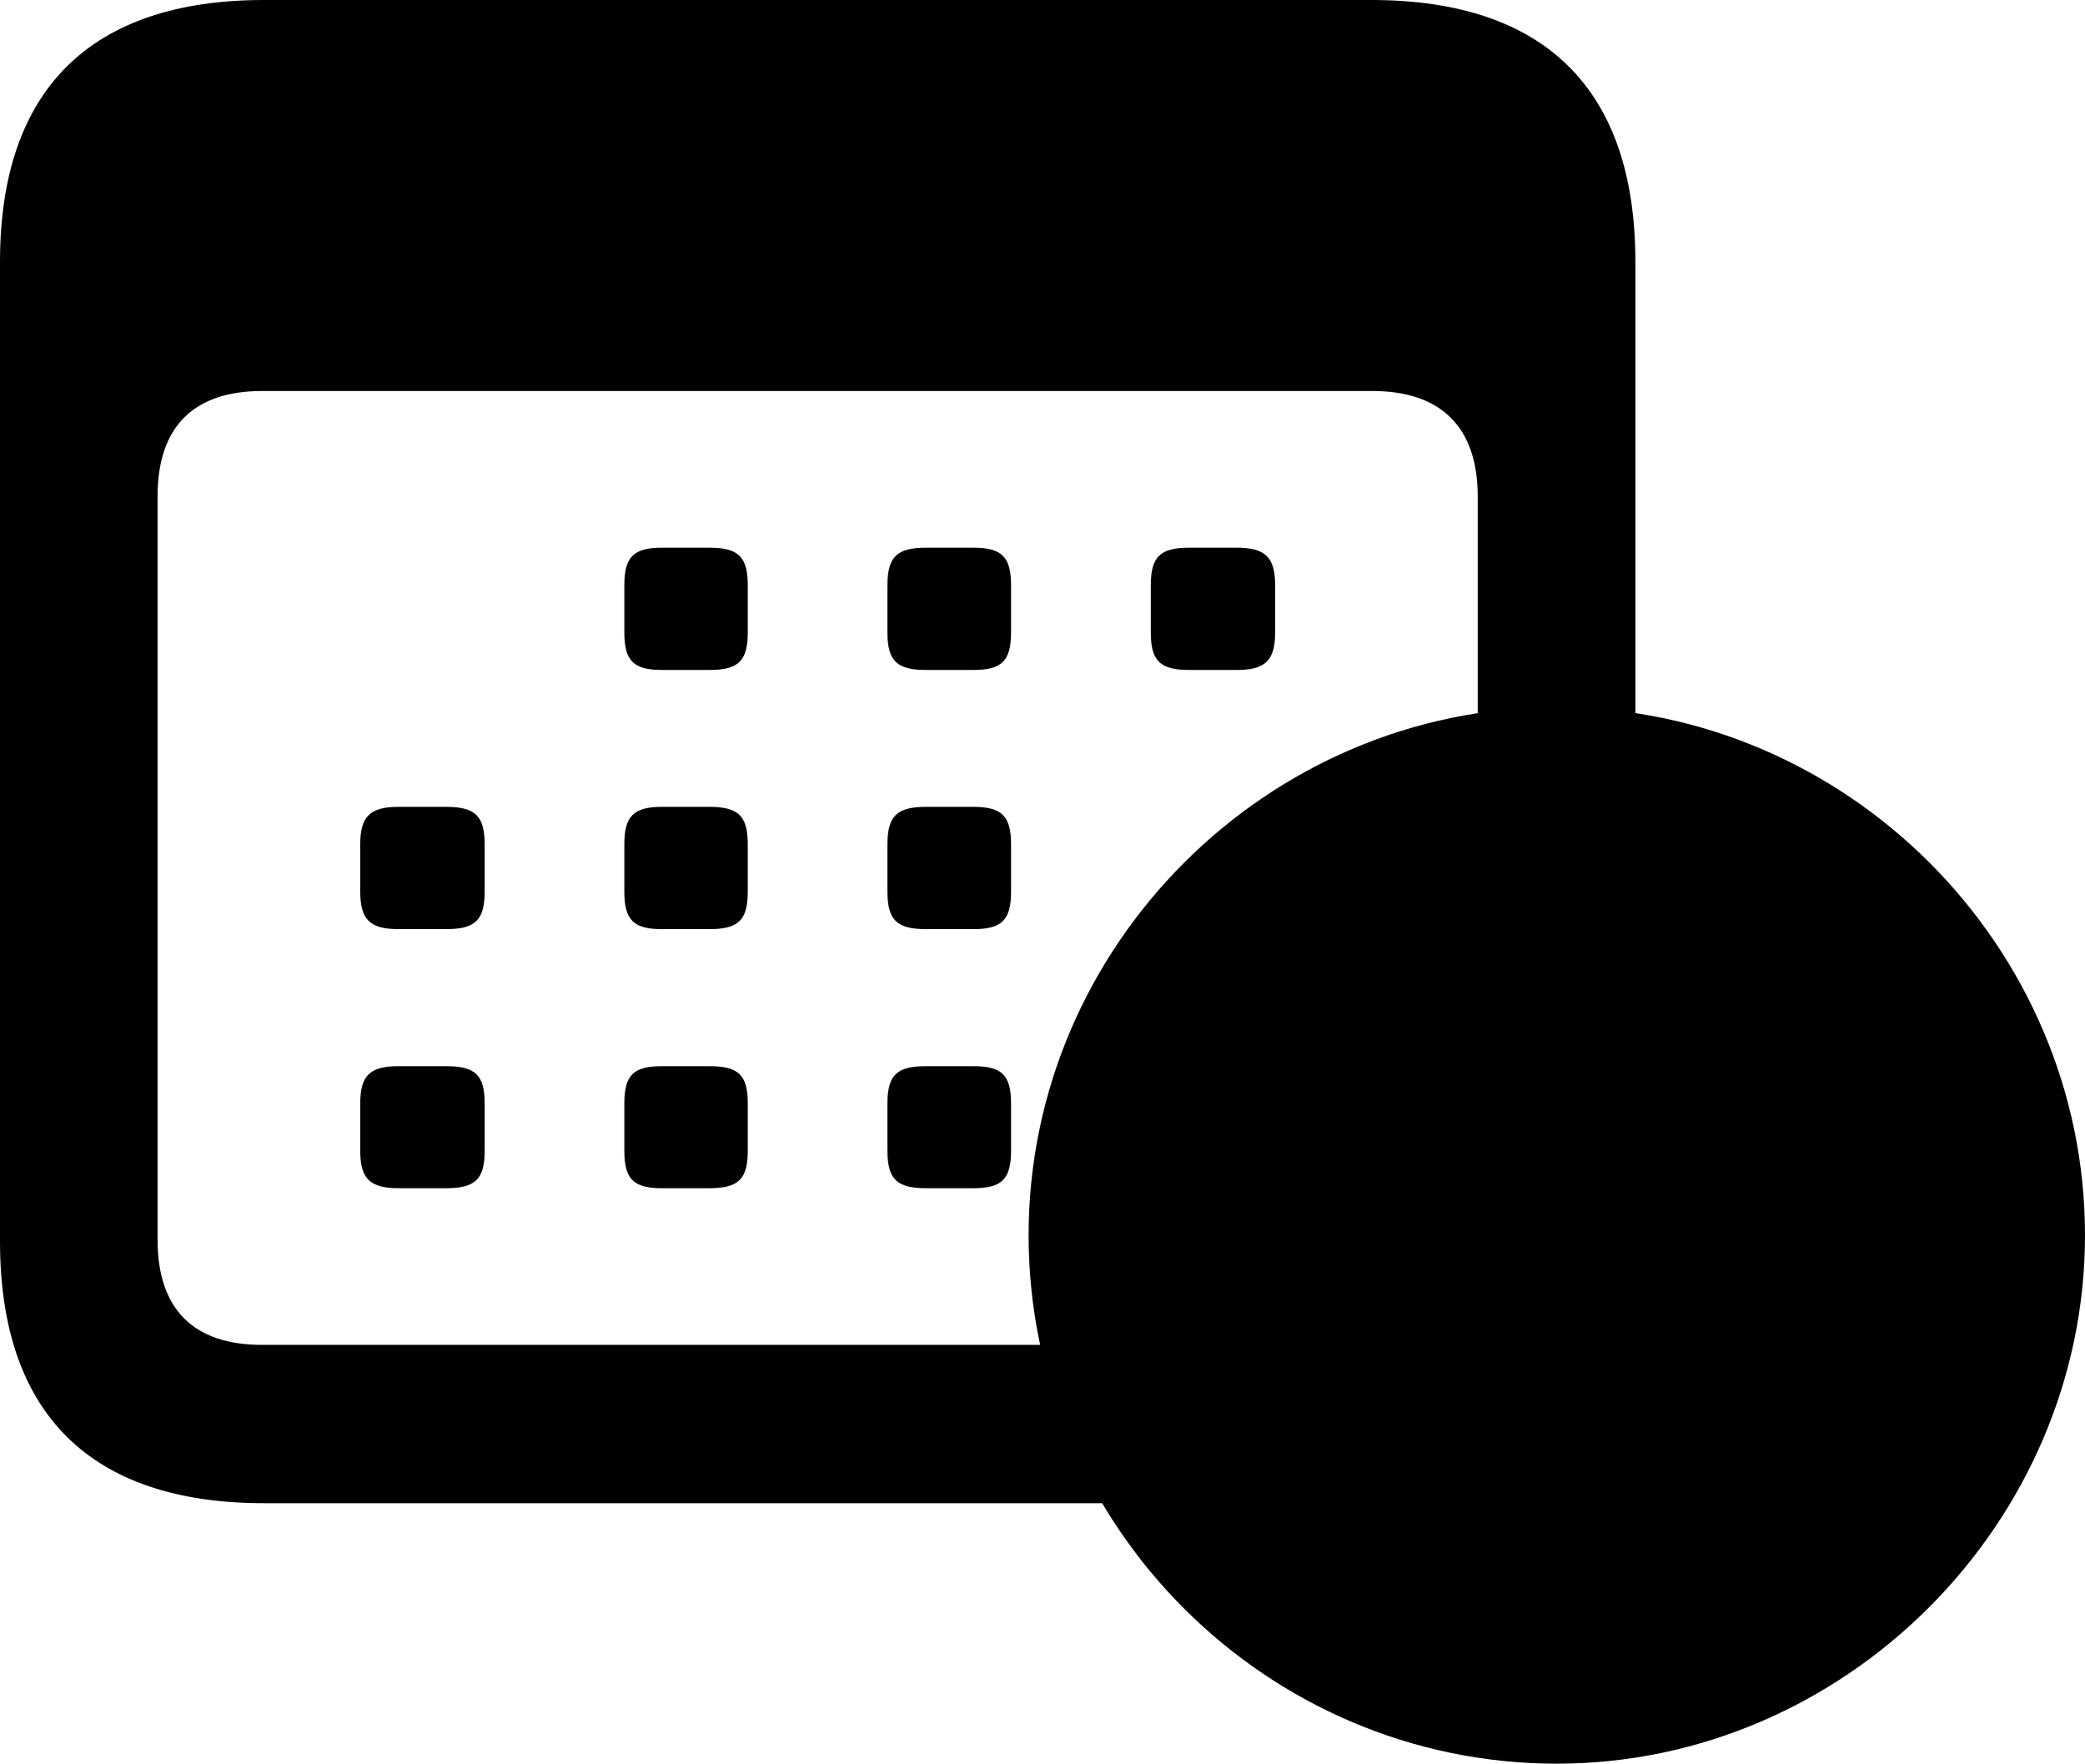
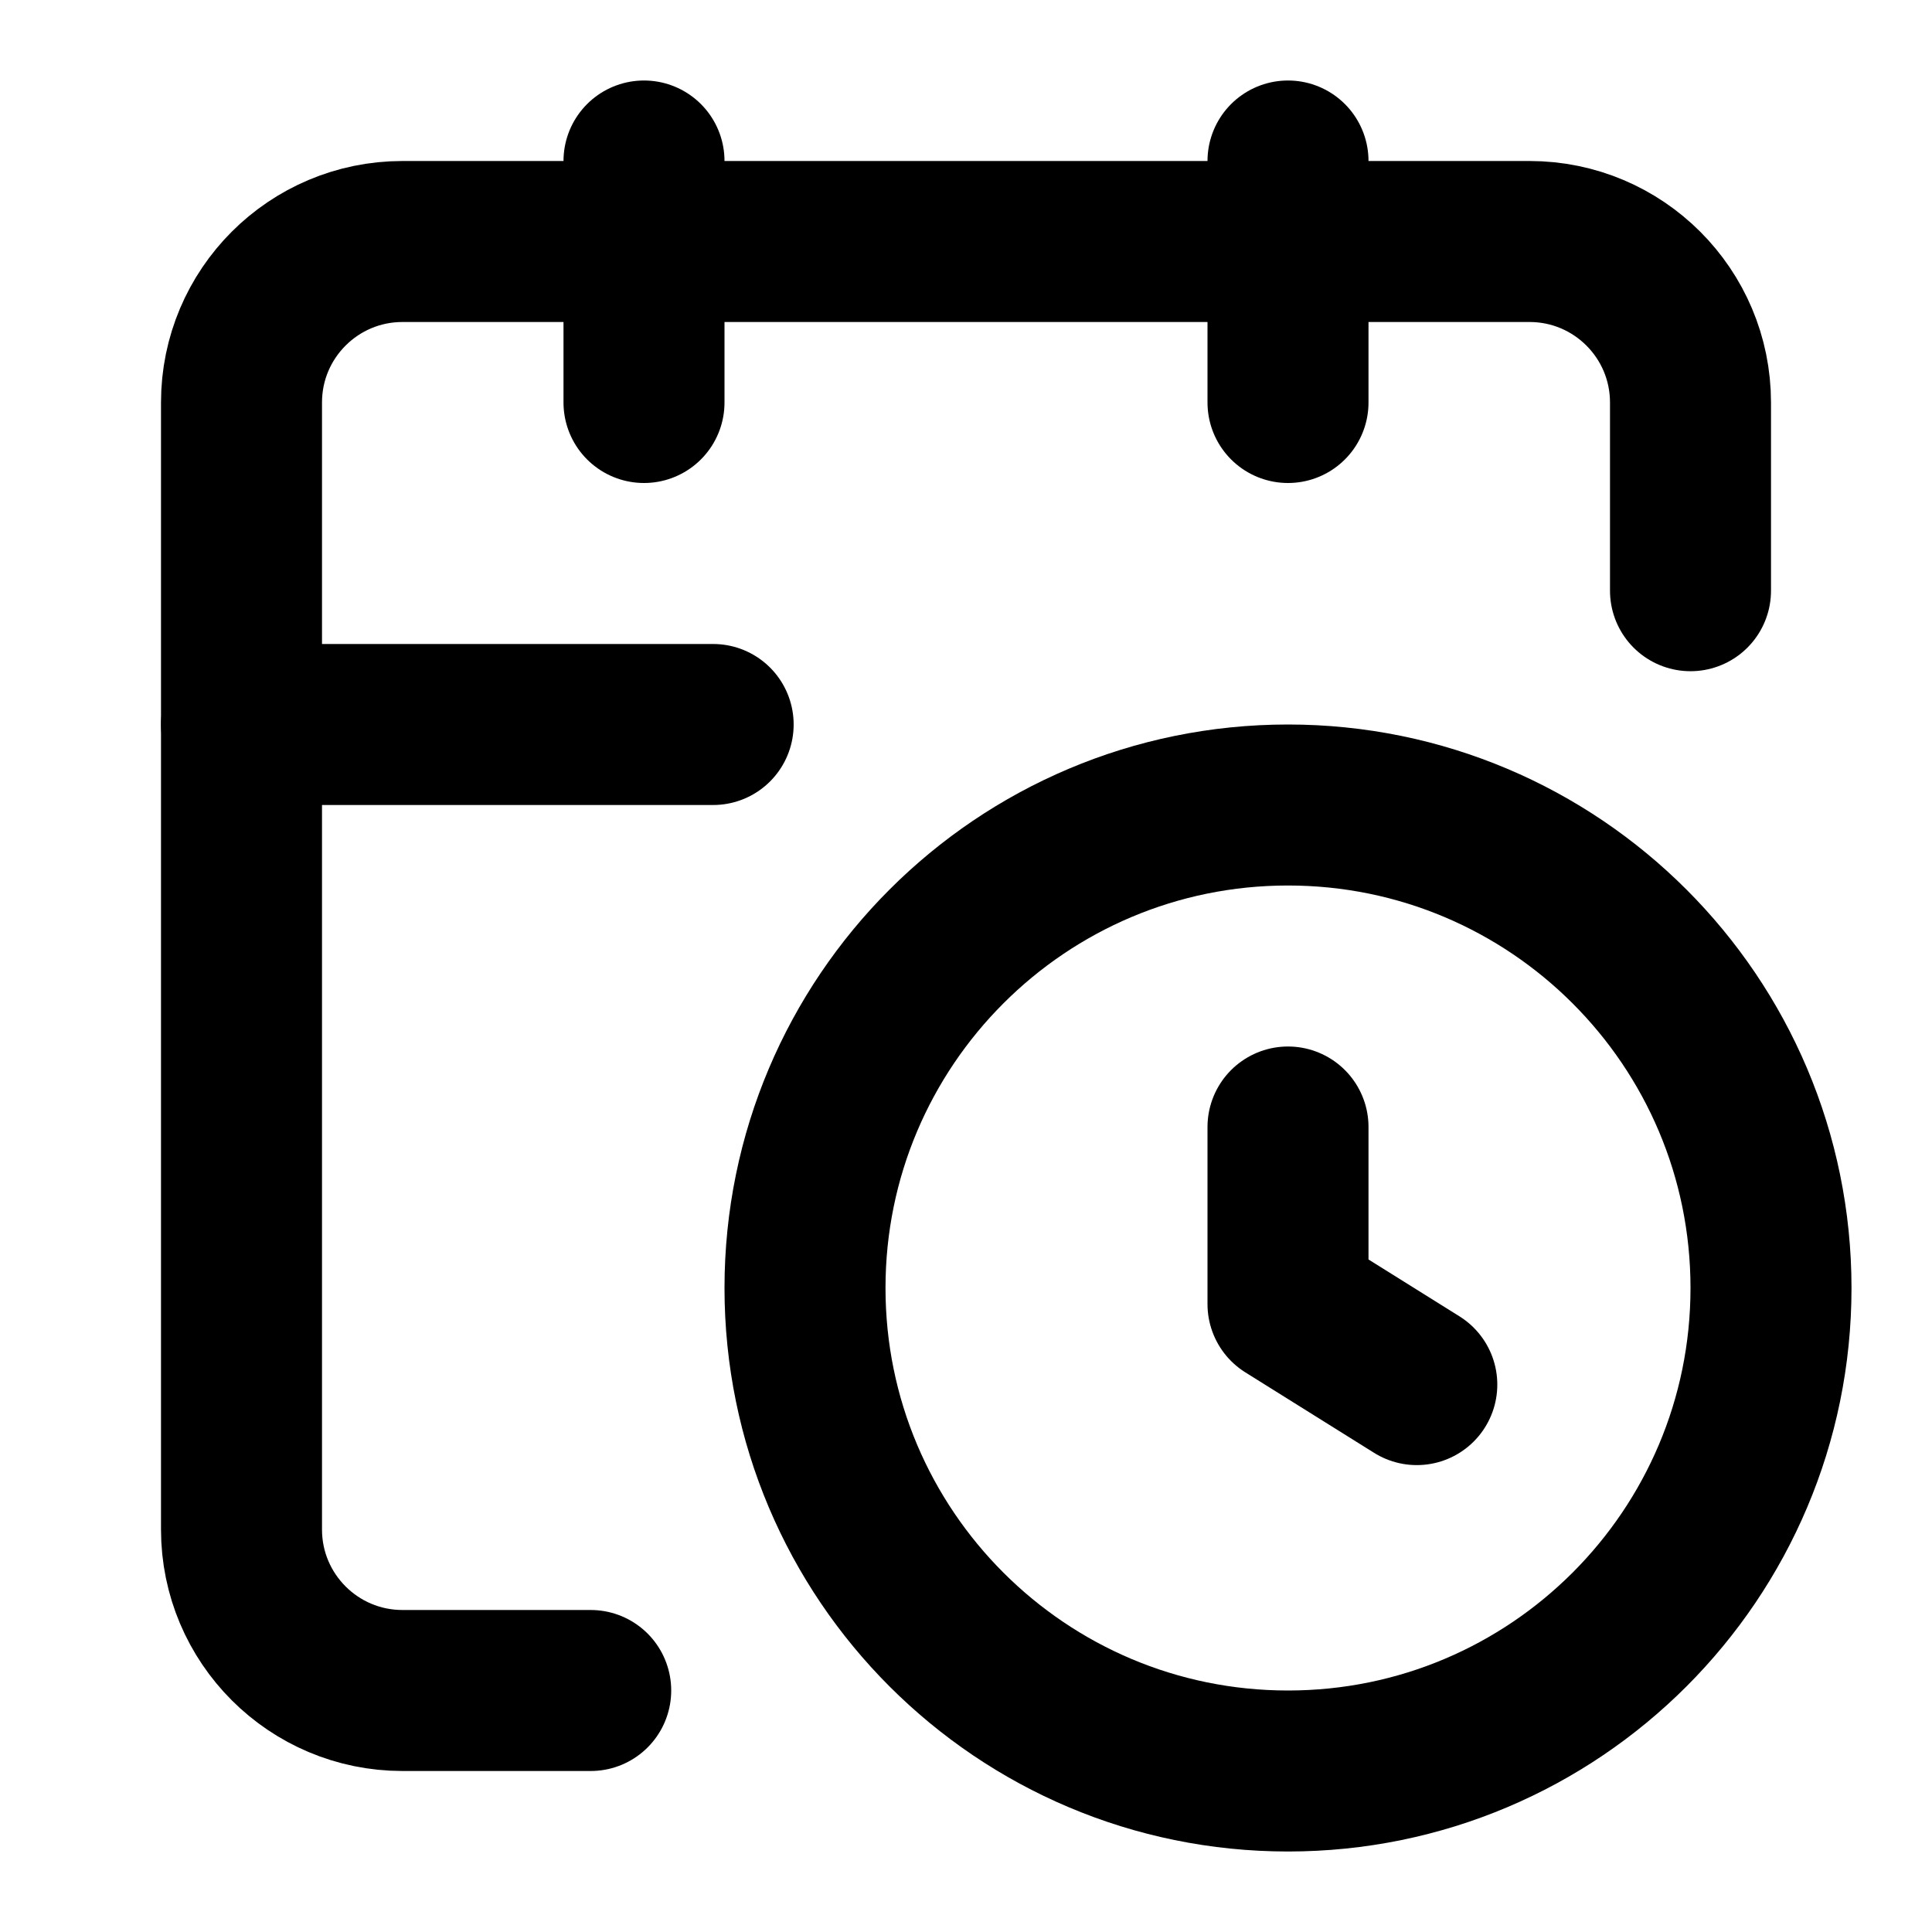
- <svg xmlns="http://www.w3.org/2000/svg" viewBox="0 0 25.287 21.389" role="img" aria-label="calendar.badge.clock">
-   <path fill="currentColor" fill-rule="nonzero" d="M3.202 18.23 L16.631 18.23 C18.747 18.23 19.834 17.138 19.834 15.054 L19.834 3.175 C19.834 1.092 18.747 0 16.631 0 L3.202 0 C1.097 0 0 1.089 0 3.175 L0 15.054 C0 17.142 1.097 18.23 3.202 18.23 Z M3.179 16.31 C2.358 16.31 1.911 15.889 1.911 15.034 L1.911 6.02 C1.911 5.165 2.358 4.742 3.179 4.742 L16.646 4.742 C17.46 4.742 17.922 5.165 17.922 6.02 L17.922 15.034 C17.922 15.889 17.46 16.31 16.646 16.31 Z M8.029 8.125 L8.602 8.125 C8.957 8.125 9.069 8.015 9.069 7.67 L9.069 7.097 C9.069 6.754 8.957 6.642 8.602 6.642 L8.029 6.642 C7.684 6.642 7.572 6.754 7.572 7.097 L7.572 7.67 C7.572 8.015 7.684 8.125 8.029 8.125 Z M11.232 8.125 L11.805 8.125 C12.15 8.125 12.262 8.015 12.262 7.67 L12.262 7.097 C12.262 6.754 12.15 6.642 11.805 6.642 L11.232 6.642 C10.876 6.642 10.763 6.754 10.763 7.097 L10.763 7.67 C10.763 8.015 10.876 8.125 11.232 8.125 Z M14.422 8.125 L14.996 8.125 C15.342 8.125 15.465 8.015 15.465 7.67 L15.465 7.097 C15.465 6.754 15.342 6.642 14.996 6.642 L14.422 6.642 C14.069 6.642 13.957 6.754 13.957 7.097 L13.957 7.67 C13.957 8.015 14.069 8.125 14.422 8.125 Z M4.836 11.268 L5.409 11.268 C5.765 11.268 5.878 11.158 5.878 10.813 L5.878 10.24 C5.878 9.897 5.765 9.785 5.409 9.785 L4.836 9.785 C4.491 9.785 4.369 9.897 4.369 10.24 L4.369 10.813 C4.369 11.158 4.491 11.268 4.836 11.268 Z M8.029 11.268 L8.602 11.268 C8.957 11.268 9.069 11.158 9.069 10.813 L9.069 10.24 C9.069 9.897 8.957 9.785 8.602 9.785 L8.029 9.785 C7.684 9.785 7.572 9.897 7.572 10.24 L7.572 10.813 C7.572 11.158 7.684 11.268 8.029 11.268 Z M11.232 11.268 L11.805 11.268 C12.15 11.268 12.262 11.158 12.262 10.813 L12.262 10.24 C12.262 9.897 12.15 9.785 11.805 9.785 L11.232 9.785 C10.876 9.785 10.763 9.897 10.763 10.24 L10.763 10.813 C10.763 11.158 10.876 11.268 11.232 11.268 Z M4.836 14.41 L5.409 14.41 C5.765 14.41 5.878 14.3 5.878 13.956 L5.878 13.382 C5.878 13.037 5.765 12.93 5.409 12.93 L4.836 12.93 C4.491 12.93 4.369 13.037 4.369 13.382 L4.369 13.956 C4.369 14.3 4.491 14.41 4.836 14.41 Z M8.029 14.41 L8.602 14.41 C8.957 14.41 9.069 14.3 9.069 13.956 L9.069 13.382 C9.069 13.037 8.957 12.93 8.602 12.93 L8.029 12.93 C7.684 12.93 7.572 13.037 7.572 13.382 L7.572 13.956 C7.572 14.3 7.684 14.41 8.029 14.41 Z M11.232 14.41 L11.805 14.41 C12.15 14.41 12.262 14.3 12.262 13.956 L12.262 13.382 C12.262 13.037 12.15 12.93 11.805 12.93 L11.232 12.93 C10.876 12.93 10.763 13.037 10.763 13.382 L10.763 13.956 C10.763 14.3 10.876 14.41 11.232 14.41 Z M18.881 21.389 C22.373 21.389 25.287 18.475 25.287 14.98 C25.287 11.469 22.392 8.576 18.881 8.576 C15.37 8.576 12.475 11.471 12.475 14.98 C12.475 18.502 15.361 21.389 18.881 21.389 Z M18.881 20.004 C21.608 20.004 23.904 17.725 23.904 14.98 C23.904 12.228 21.636 9.961 18.881 9.961 C16.13 9.961 13.859 12.229 13.859 14.98 C13.859 17.742 16.13 20.004 18.881 20.004 Z M16.555 15.804 C16.175 15.804 15.878 15.505 15.878 15.132 C15.878 14.756 16.184 14.459 16.555 14.459 L18.258 14.459 L18.258 12.16 C18.258 11.792 18.557 11.493 18.942 11.493 C19.315 11.493 19.622 11.792 19.622 12.16 L19.622 15.132 C19.622 15.512 19.322 15.804 18.942 15.804 Z" />
+ <svg xmlns="http://www.w3.org/2000/svg" class="lucide lucide-calendar-clock" width="24" height="24" viewBox="0 0 24 24" fill="none" stroke="currentColor" stroke-width="2" stroke-linecap="round" stroke-linejoin="round">
+   <path d="M16 14v2.2l1.6 1" />
+   <path d="M16 2v3" />
+   <path d="M21 7.338V5a2 2 0 00-2-2H5a2 2 0 00-2 2v14a2 2 0 002 2h2.338" />
+   <path d="M3 9h5.859" />
+   <path d="M8 2v3" />
+   <circle cx="16" cy="16" r="6" />
</svg>
